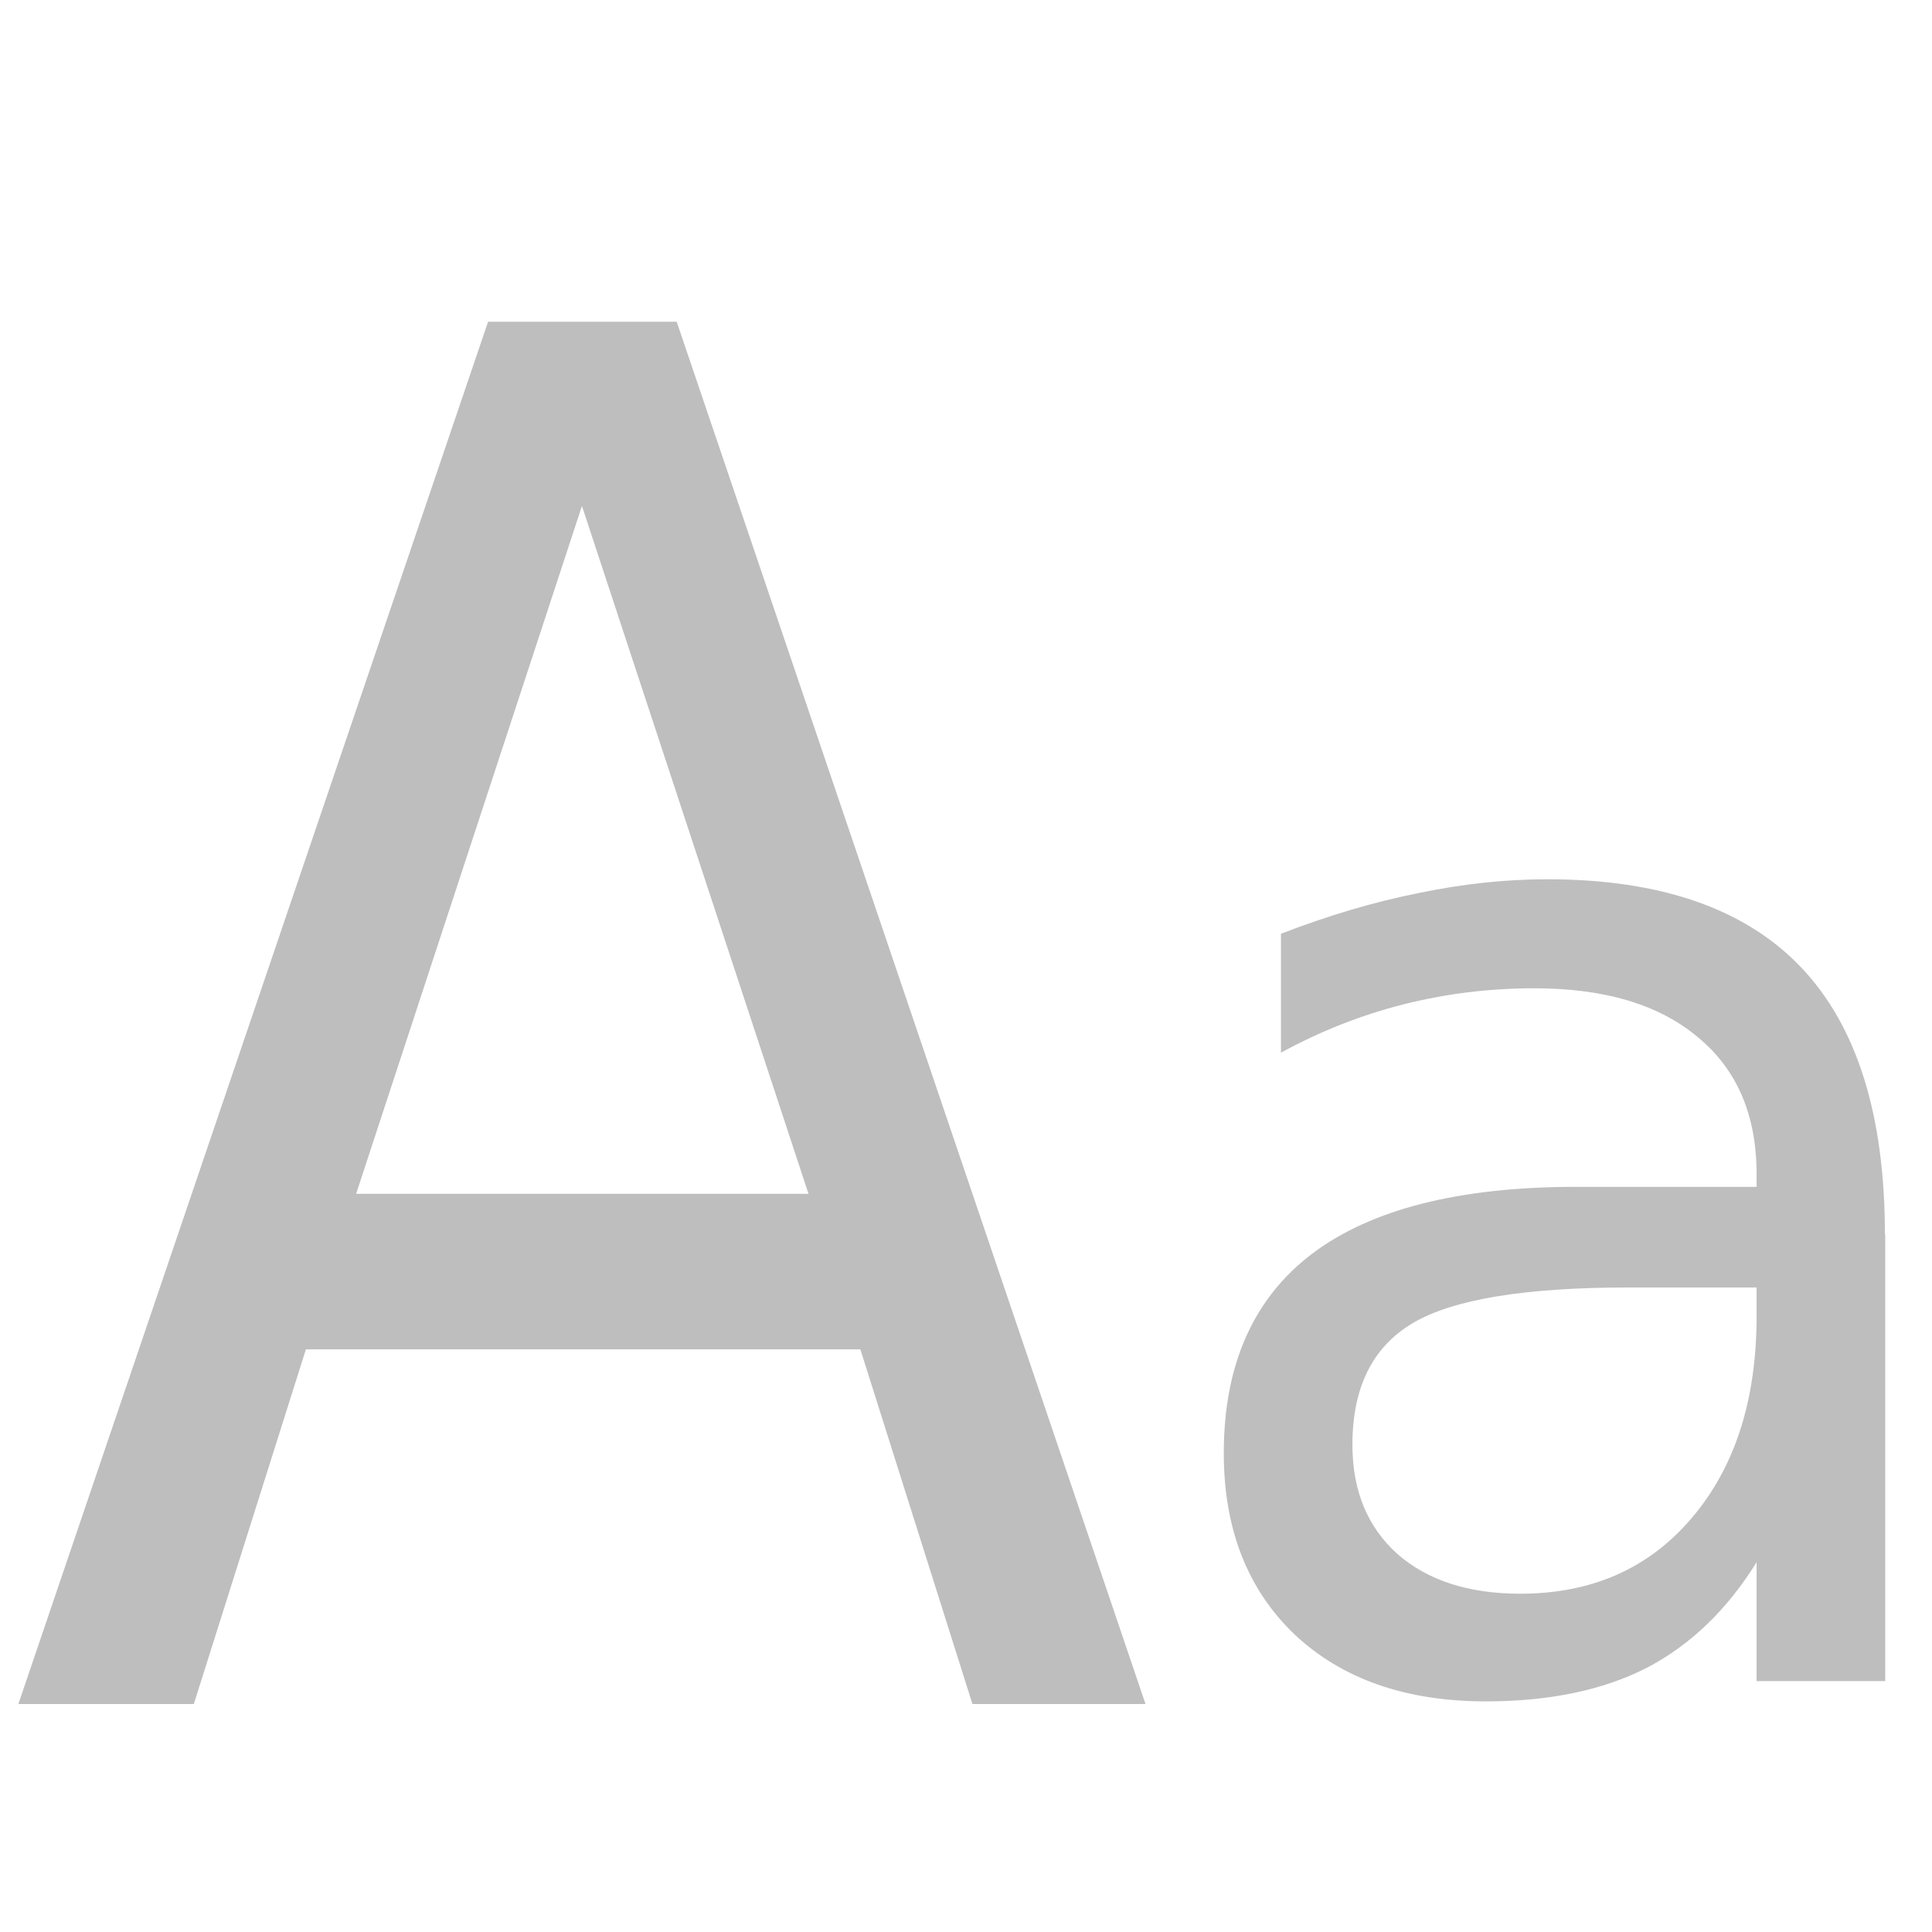
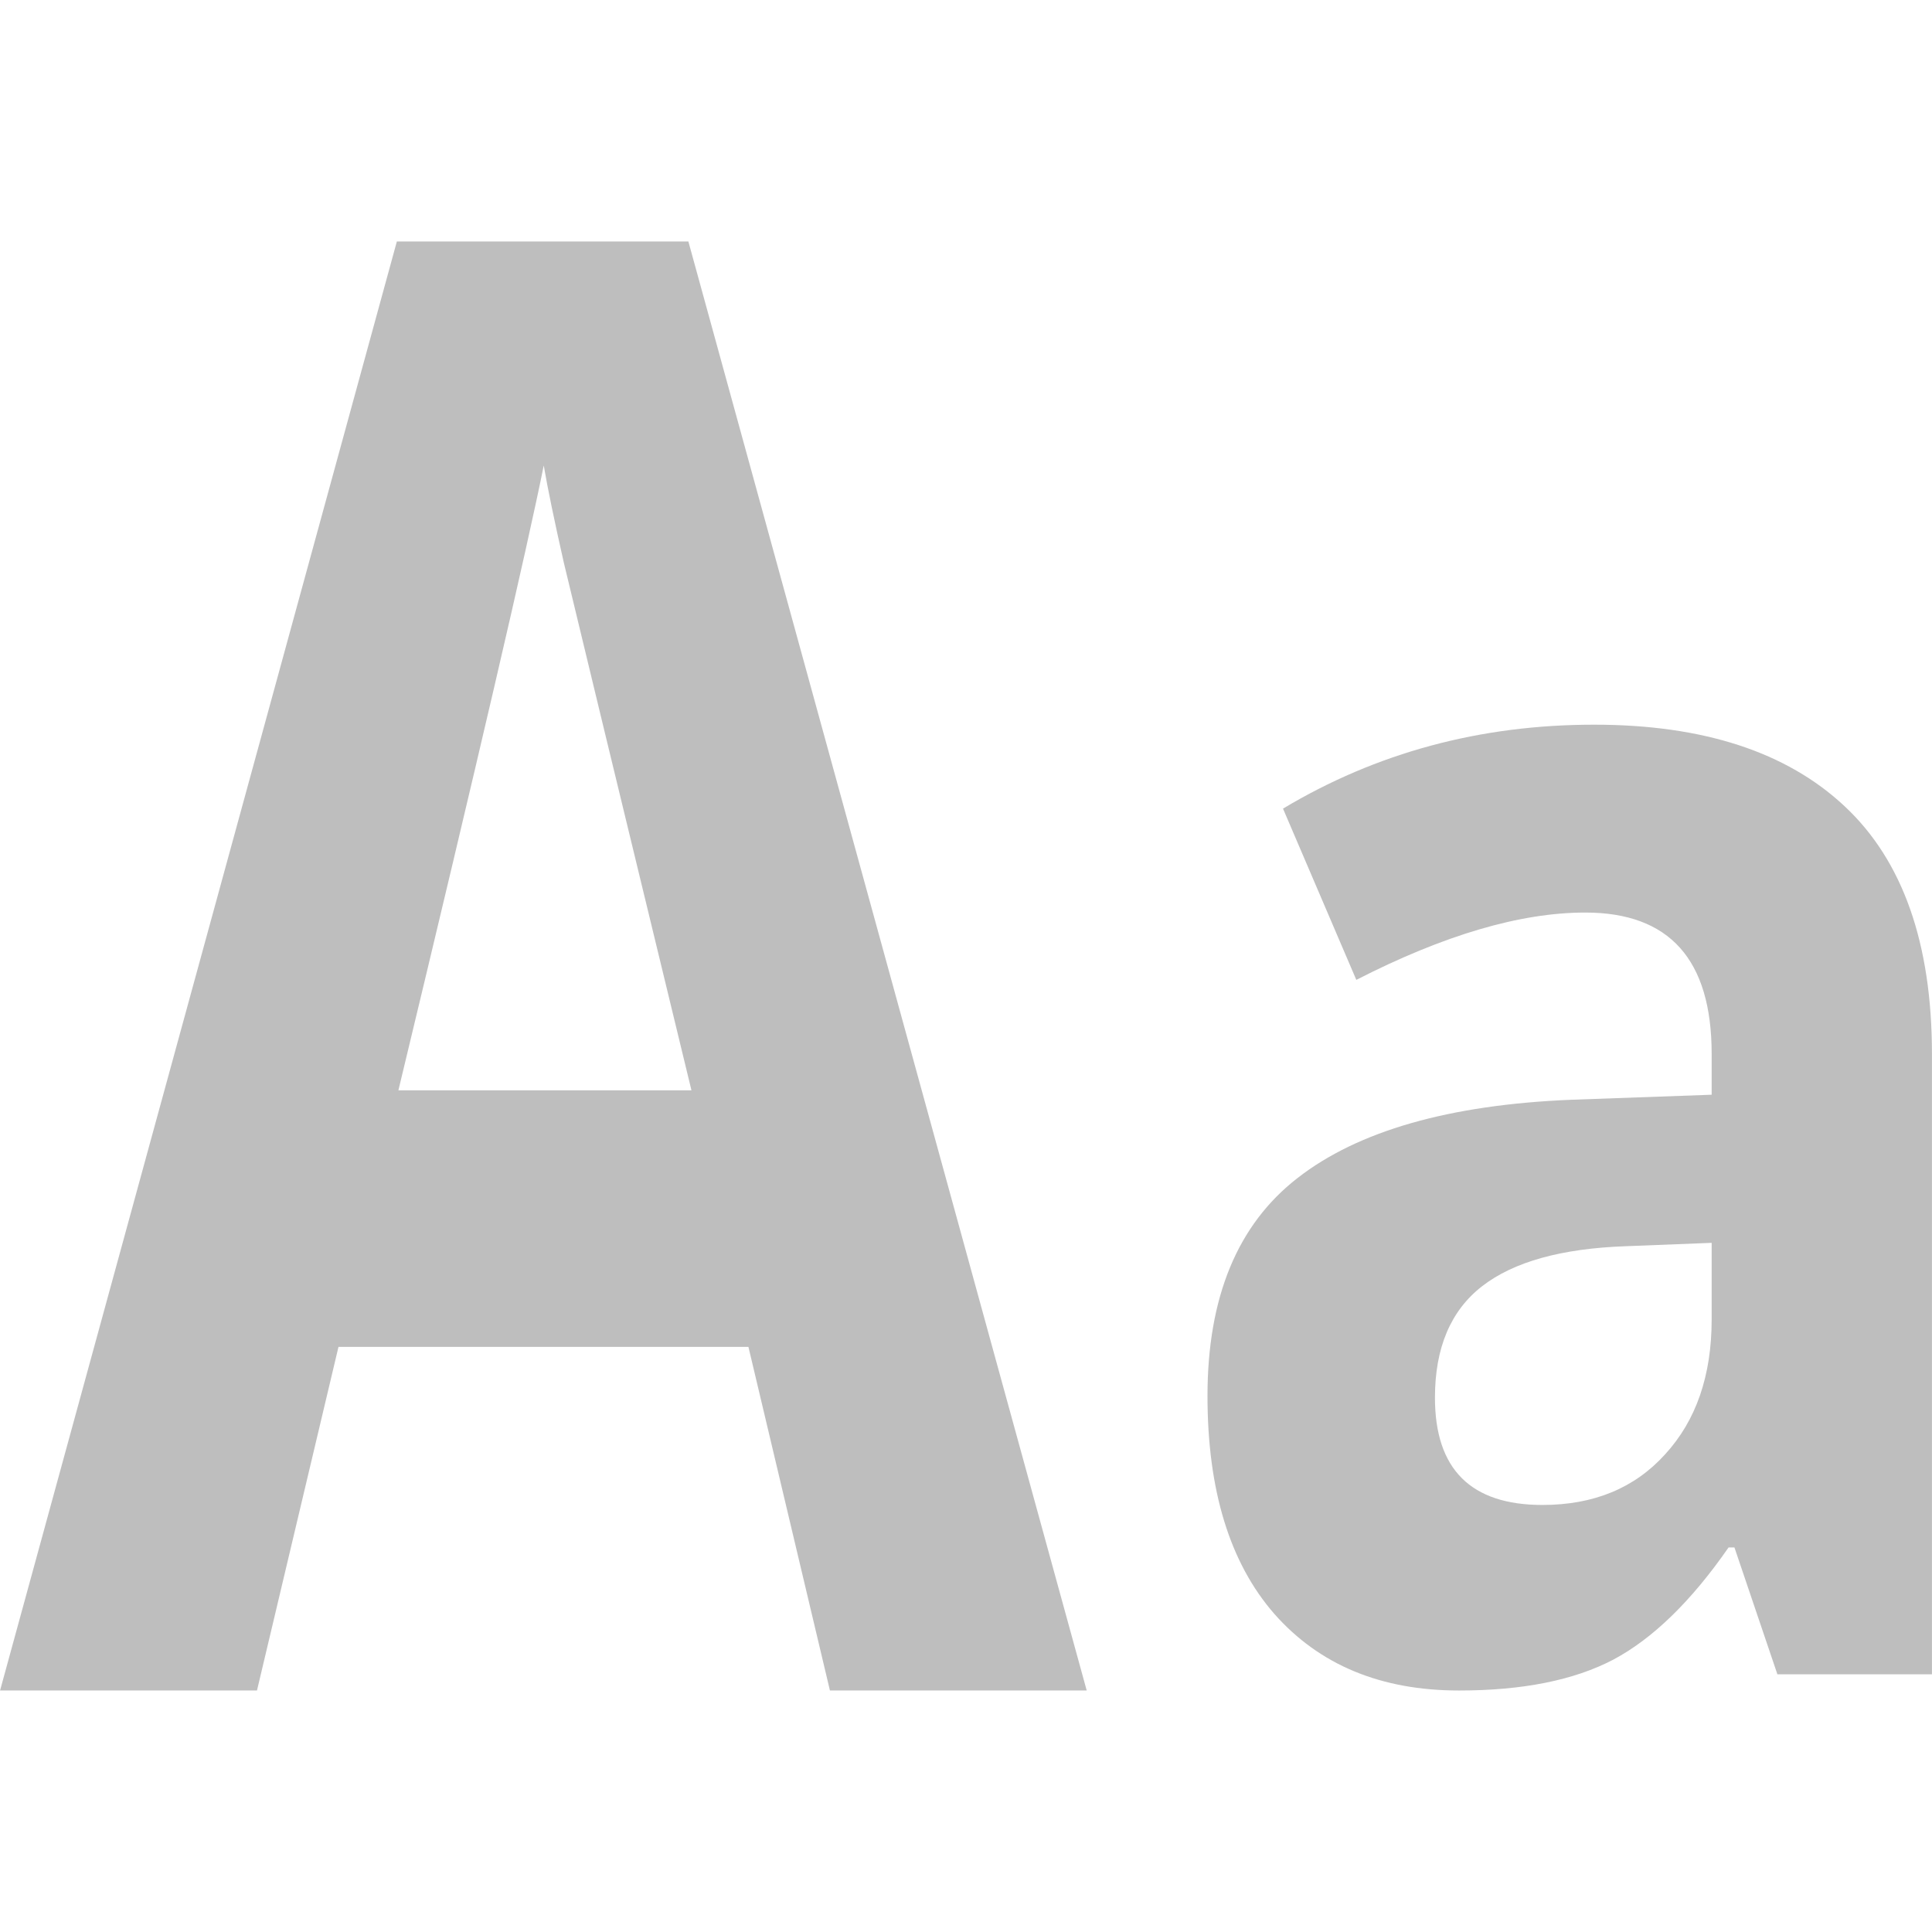
<svg xmlns="http://www.w3.org/2000/svg" id="svg7384" height="16" width="16" version="1.1">
  <defs id="defs7667" />
  <g id="g4147" style="fill:#bebebe;fill-opacity:1;stroke:none" transform="matrix(1.388902,0,0,1.388902,-3.010373,-3.515948)">
-     <g style="font-style:normal;font-weight:normal;font-size:11.291px;line-height:125%;font-family:sans-serif;letter-spacing:0px;word-spacing:0px;fill:#bebebe;fill-opacity:1;stroke:none;stroke-width:1px;stroke-linecap:butt;stroke-linejoin:miter;stroke-opacity:1" id="text4135" transform="matrix(0.8911141,0,0,1.001367,0.2478896,-0.0173461)">
-       <path d="m 6.048,5.558 -1.511,4.096 3.027,0 -1.516,-4.096 z m -0.629,-1.097 1.263,0 3.137,8.231 -1.158,0 -0.75,-2.112 -3.71,0 -0.75,2.112 -1.174,0 3.143,-8.231 z" id="path4154" />
+     <g transform="matrix(0.8348459,0,0,1.071424,1.697848,-0.285595)" style="font-style:normal;font-variant:normal;font-weight:bold;font-stretch:normal;font-size:11.25px;line-height:125%;font-family:'Noto Sans UI';-inkscape-font-specification:'Noto Sans UI, Bold';text-align:start;letter-spacing:0px;word-spacing:0px;writing-mode:lr-tb;text-anchor:start;fill:#bebebe;fill-opacity:1;stroke:none;stroke-width:1px;stroke-linecap:butt;stroke-linejoin:miter;stroke-opacity:1" id="flowRoot4140">
+       <path d="m 6.49,12.037 -0.582,-1.912 -2.928,0 -0.582,1.912 -1.835,0 2.834,-8.064 2.082,0 2.845,8.064 -1.835,0 z M 5.501,8.697 Q 4.693,6.099 4.589,5.759 4.49,5.418 4.446,5.22 4.265,5.923 3.408,8.697 l 2.093,0 z" id="path4160" />
    </g>
-     <g style="font-style:normal;font-weight:normal;font-size:8.539px;line-height:125%;font-family:sans-serif;letter-spacing:0px;word-spacing:0px;fill:#bebebe;fill-opacity:1;stroke:none;stroke-width:1px;stroke-linecap:butt;stroke-linejoin:miter;stroke-opacity:1" id="text4143" transform="translate(-0.1574986,0.6412441)">
-       <path d="m 12.036,9.567 q -0.93,0 -1.288,0.213 -0.359,0.213 -0.359,0.725 0,0.409 0.267,0.65 0.271,0.238 0.734,0.238 0.638,0 1.021,-0.45 0.388,-0.454 0.388,-1.205 l 0,-0.171 -0.763,0 z m 1.53,-0.317 0,2.664 -0.767,0 0,-0.709 q -0.263,0.425 -0.655,0.63 -0.392,0.2 -0.959,0.2 -0.717,0 -1.142,-0.4 -0.421,-0.404 -0.421,-1.08 0,-0.788 0.525,-1.188 0.529,-0.4 1.576,-0.4 l 1.076,0 0,-0.075 q 0,-0.529 -0.35,-0.817 -0.346,-0.292 -0.976,-0.292 -0.4,0 -0.78,0.096 -0.379,0.096 -0.73,0.288 l 0,-0.709 q 0.421,-0.163 0.817,-0.242 0.396,-0.083 0.771,-0.083 1.013,0 1.513,0.525 0.5,0.525 0.5,1.593 z" id="path4157" />
+     <g transform="matrix(1.095553,0,0,1.254397,-0.5036127,-1.422752)" style="font-style:normal;font-variant:normal;font-weight:bold;font-stretch:normal;font-size:8.1px;line-height:125%;font-family:'Noto Sans UI';-inkscape-font-specification:'Noto Sans UI, Bold';text-align:start;letter-spacing:0px;word-spacing:0px;writing-mode:lr-tb;text-anchor:start;fill:#bebebe;fill-opacity:1;stroke:none;stroke-width:1px;stroke-linecap:butt;stroke-linejoin:miter;stroke-opacity:1" id="flowRoot4148">
+       <path d="m 12.111,11.109 -0.233,-0.601 -0.032,0 q -0.305,0.384 -0.629,0.534 -0.32,0.146 -0.838,0.146 -0.637,0 -1.005,-0.364 -0.364,-0.364 -0.364,-1.036 0,-0.704 0.49,-1.036 0.494,-0.336 1.487,-0.372 l 0.767,-0.024 0,-0.194 q 0,-0.672 -0.688,-0.672 -0.53,0 -1.246,0.32 L 9.421,6.996 q 0.763,-0.399 1.693,-0.399 0.89,0 1.364,0.388 0.475,0.388 0.475,1.179 l 0,2.947 -0.842,0 z m -0.356,-2.049 -0.467,0.016 q -0.526,0.016 -0.783,0.19 -0.257,0.174 -0.257,0.53 0,0.51 0.585,0.51 0.419,0 0.668,-0.241 0.253,-0.241 0.253,-0.641 l 0,-0.364 z" id="path4157" />
    </g>
  </g>
</svg>
